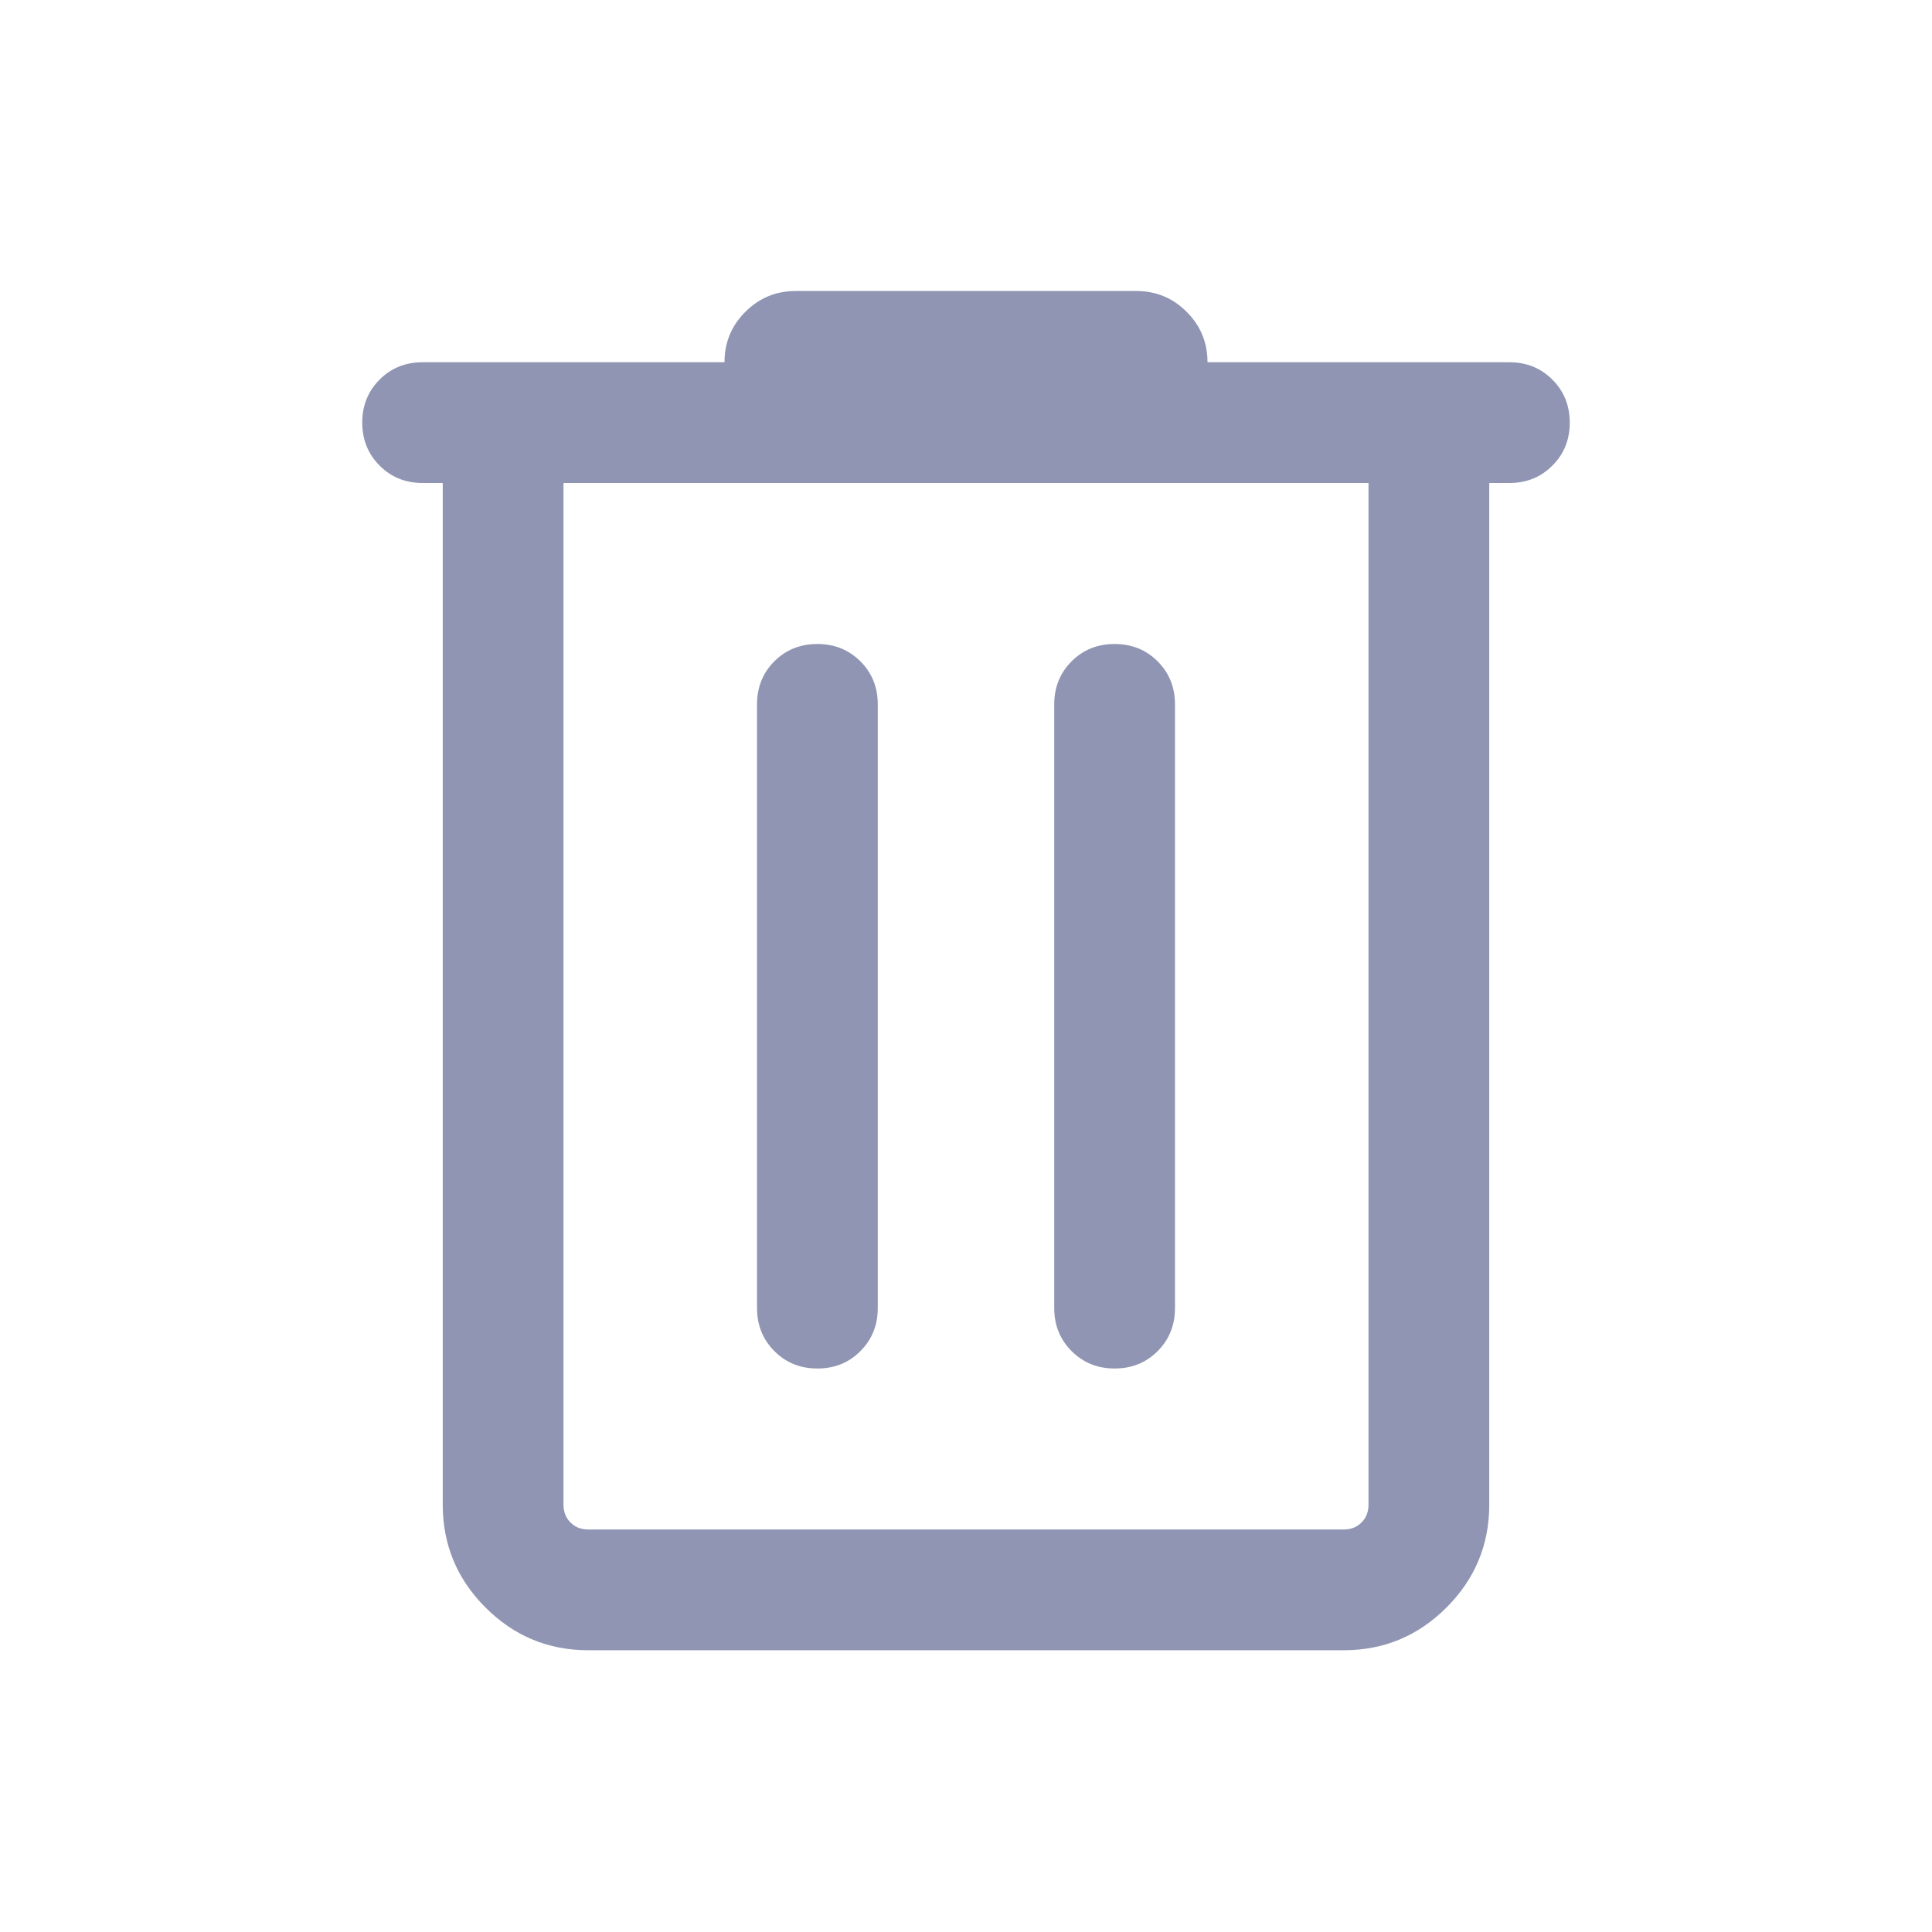
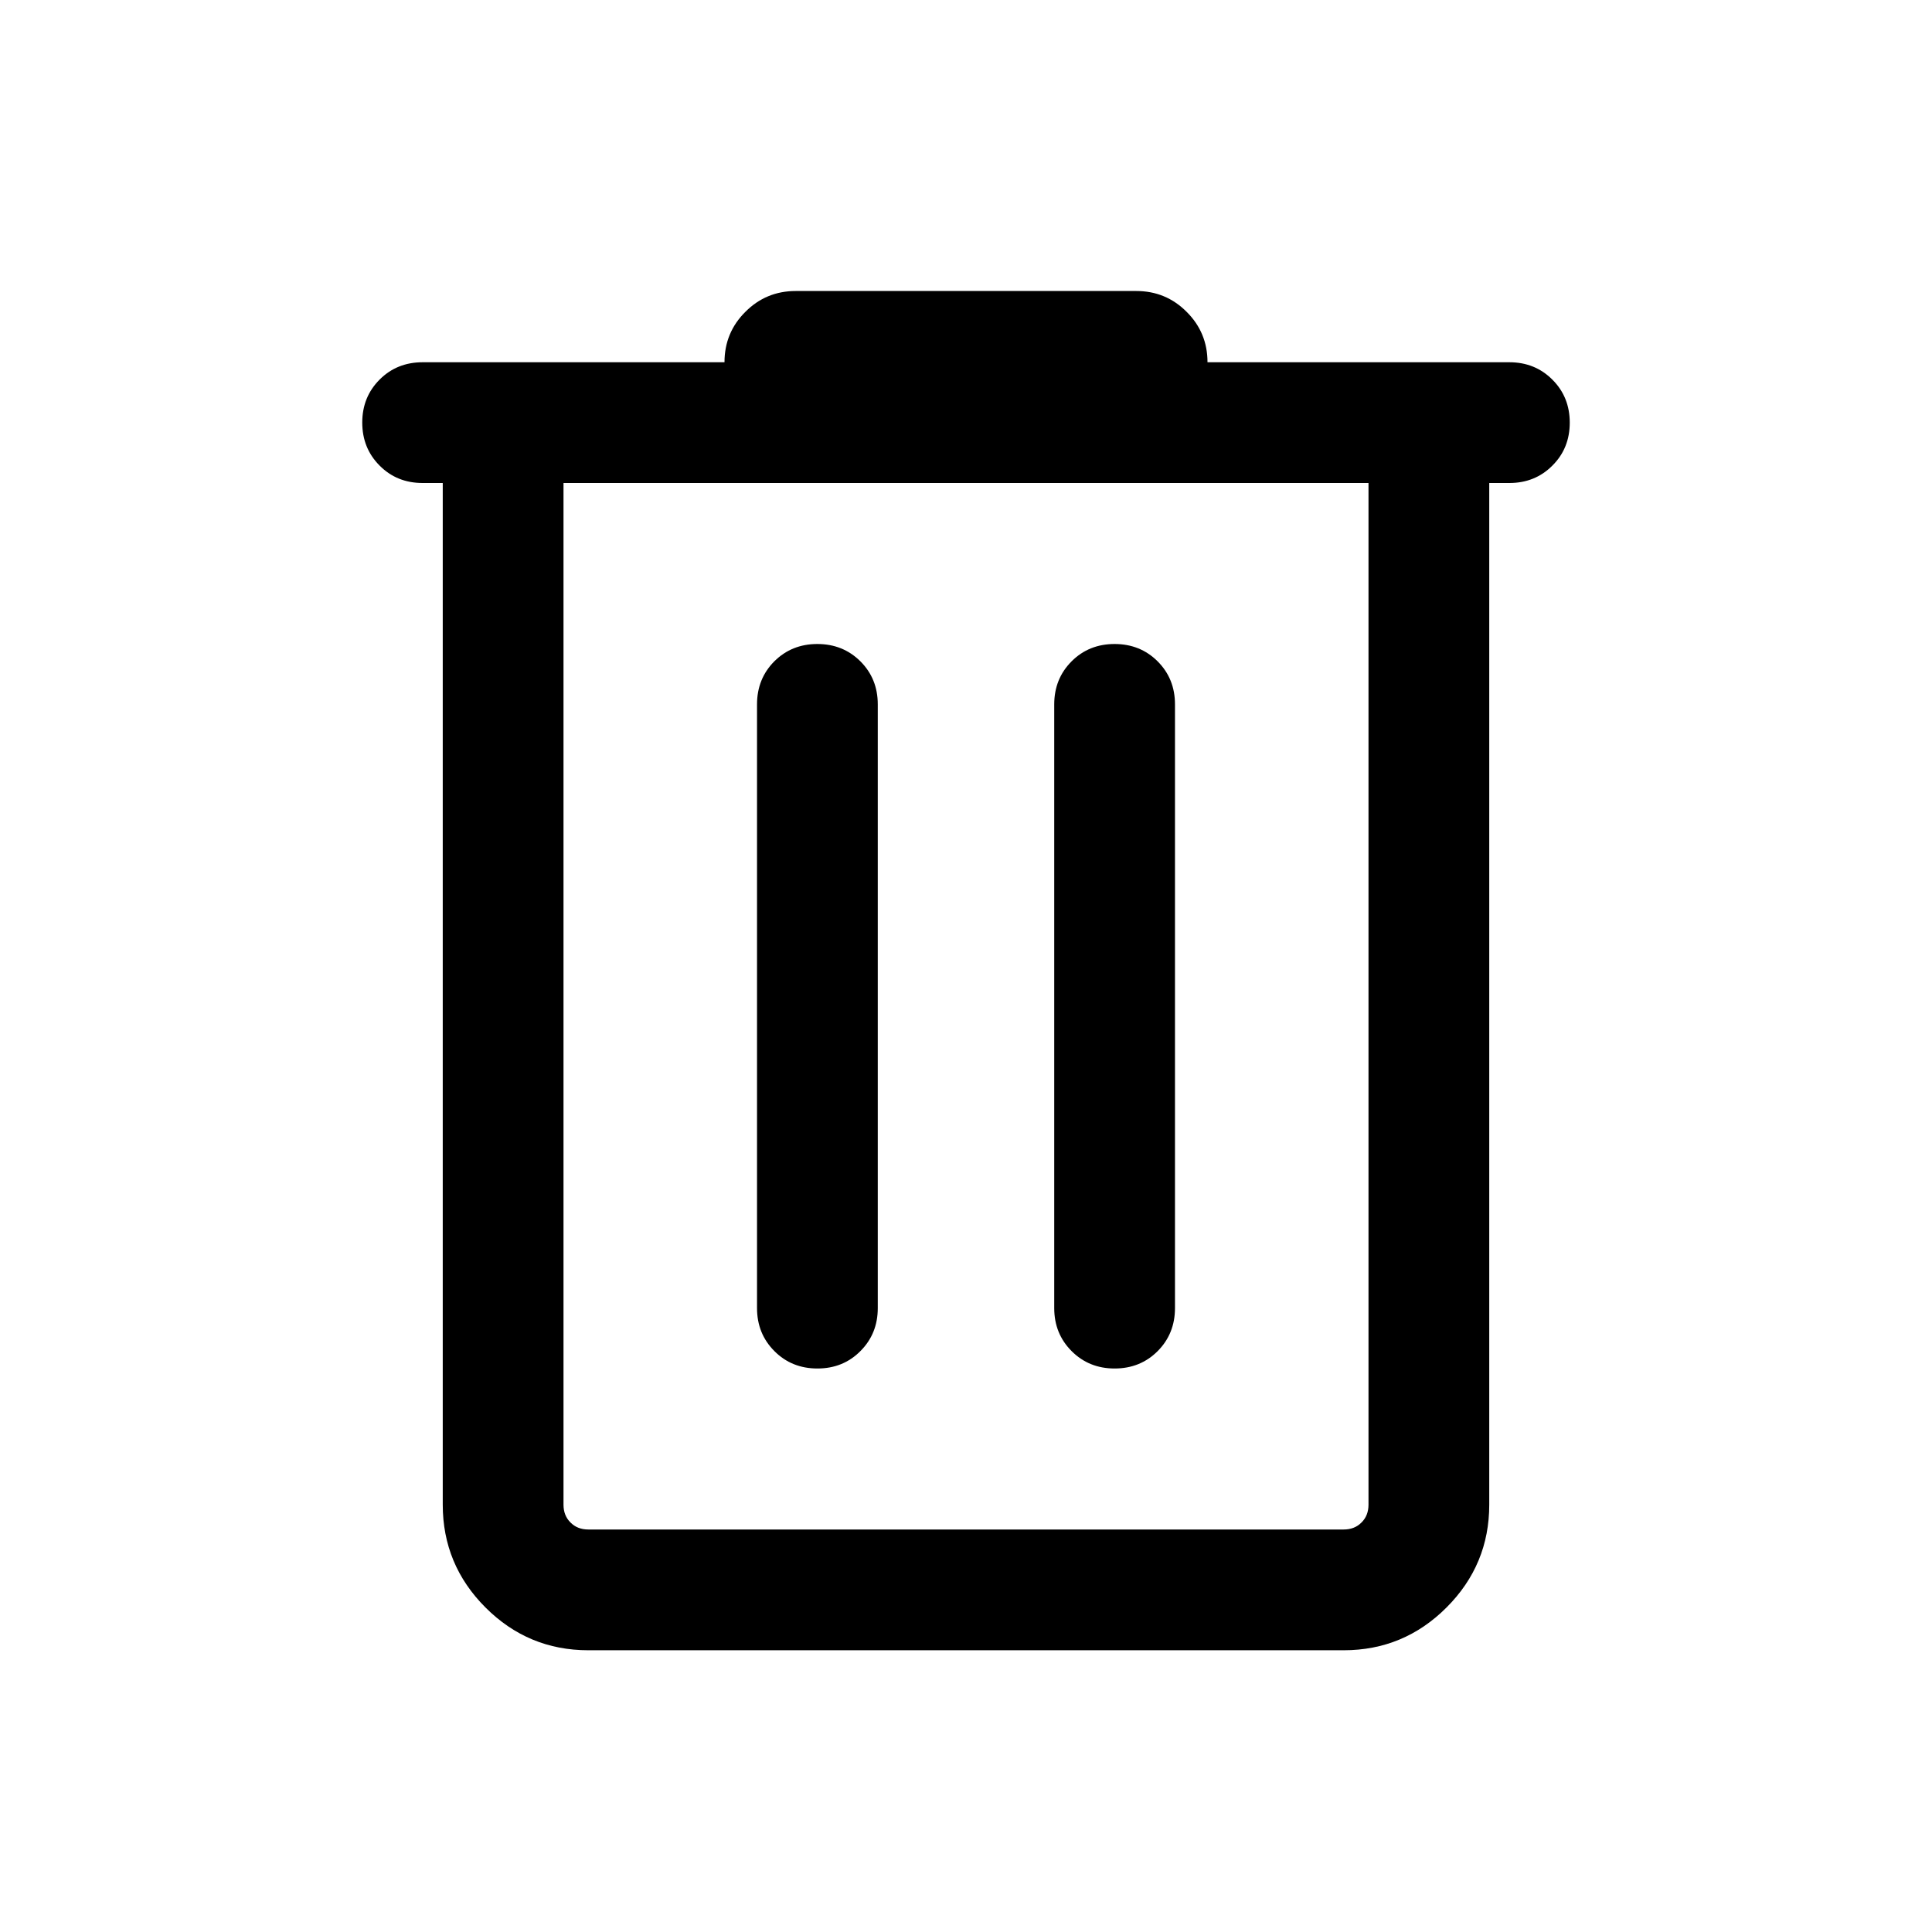
- <svg xmlns="http://www.w3.org/2000/svg" width="24" height="24" viewBox="0 0 24 24" fill="none">
-   <path d="M7.308 20.5C6.811 20.5 6.385 20.323 6.031 19.969C5.677 19.615 5.5 19.189 5.5 18.692V6H5.25C5.037 6 4.859 5.928 4.716 5.784C4.572 5.64 4.5 5.462 4.5 5.249C4.5 5.037 4.572 4.859 4.716 4.715C4.859 4.572 5.037 4.5 5.25 4.5H9C9 4.255 9.086 4.046 9.259 3.874C9.431 3.701 9.64 3.615 9.885 3.615H14.115C14.36 3.615 14.569 3.701 14.741 3.874C14.914 4.046 15 4.255 15 4.5H18.75C18.962 4.5 19.141 4.572 19.284 4.716C19.428 4.859 19.5 5.038 19.5 5.25C19.5 5.463 19.428 5.641 19.284 5.784C19.141 5.928 18.962 6 18.75 6H18.5V18.692C18.5 19.189 18.323 19.615 17.969 19.969C17.615 20.323 17.189 20.5 16.692 20.5H7.308ZM17 6H7V18.692C7 18.782 7.029 18.856 7.087 18.913C7.144 18.971 7.218 19 7.308 19H16.692C16.782 19 16.856 18.971 16.913 18.913C16.971 18.856 17 18.782 17 18.692V6ZM10.154 17C10.367 17 10.545 16.928 10.688 16.784C10.832 16.64 10.904 16.462 10.904 16.25V8.75C10.904 8.537 10.832 8.359 10.688 8.215C10.544 8.072 10.366 8 10.153 8C9.941 8 9.763 8.072 9.619 8.215C9.476 8.359 9.404 8.537 9.404 8.75V16.25C9.404 16.462 9.476 16.64 9.62 16.784C9.763 16.928 9.942 17 10.154 17ZM13.846 17C14.059 17 14.237 16.928 14.381 16.784C14.524 16.64 14.596 16.462 14.596 16.25V8.75C14.596 8.537 14.524 8.359 14.38 8.215C14.237 8.072 14.058 8 13.846 8C13.633 8 13.455 8.072 13.312 8.215C13.168 8.359 13.096 8.537 13.096 8.75V16.25C13.096 16.462 13.168 16.64 13.312 16.784C13.456 16.928 13.634 17 13.846 17Z" fill="#8F95B2" />
+ <svg xmlns="http://www.w3.org/2000/svg" width="current" height="current" viewBox="0 0 24 24" fill="currentColor">
+   <path d="M7.308 20.5C6.811 20.5 6.385 20.323 6.031 19.969C5.677 19.615 5.5 19.189 5.5 18.692V6H5.25C5.037 6 4.859 5.928 4.716 5.784C4.572 5.64 4.5 5.462 4.5 5.249C4.5 5.037 4.572 4.859 4.716 4.715C4.859 4.572 5.037 4.5 5.25 4.5H9C9 4.255 9.086 4.046 9.259 3.874C9.431 3.701 9.64 3.615 9.885 3.615H14.115C14.36 3.615 14.569 3.701 14.741 3.874C14.914 4.046 15 4.255 15 4.5H18.75C18.962 4.5 19.141 4.572 19.284 4.716C19.428 4.859 19.5 5.038 19.5 5.25C19.5 5.463 19.428 5.641 19.284 5.784C19.141 5.928 18.962 6 18.75 6H18.5V18.692C18.5 19.189 18.323 19.615 17.969 19.969C17.615 20.323 17.189 20.5 16.692 20.5H7.308ZM17 6H7V18.692C7 18.782 7.029 18.856 7.087 18.913C7.144 18.971 7.218 19 7.308 19H16.692C16.782 19 16.856 18.971 16.913 18.913C16.971 18.856 17 18.782 17 18.692V6ZM10.154 17C10.367 17 10.545 16.928 10.688 16.784C10.832 16.64 10.904 16.462 10.904 16.25V8.75C10.904 8.537 10.832 8.359 10.688 8.215C10.544 8.072 10.366 8 10.153 8C9.941 8 9.763 8.072 9.619 8.215C9.476 8.359 9.404 8.537 9.404 8.75V16.25C9.404 16.462 9.476 16.64 9.62 16.784C9.763 16.928 9.942 17 10.154 17ZM13.846 17C14.059 17 14.237 16.928 14.381 16.784C14.524 16.64 14.596 16.462 14.596 16.25V8.75C14.596 8.537 14.524 8.359 14.38 8.215C14.237 8.072 14.058 8 13.846 8C13.633 8 13.455 8.072 13.312 8.215C13.168 8.359 13.096 8.537 13.096 8.75V16.25C13.096 16.462 13.168 16.64 13.312 16.784C13.456 16.928 13.634 17 13.846 17Z" fill="currentColor" />
</svg>
